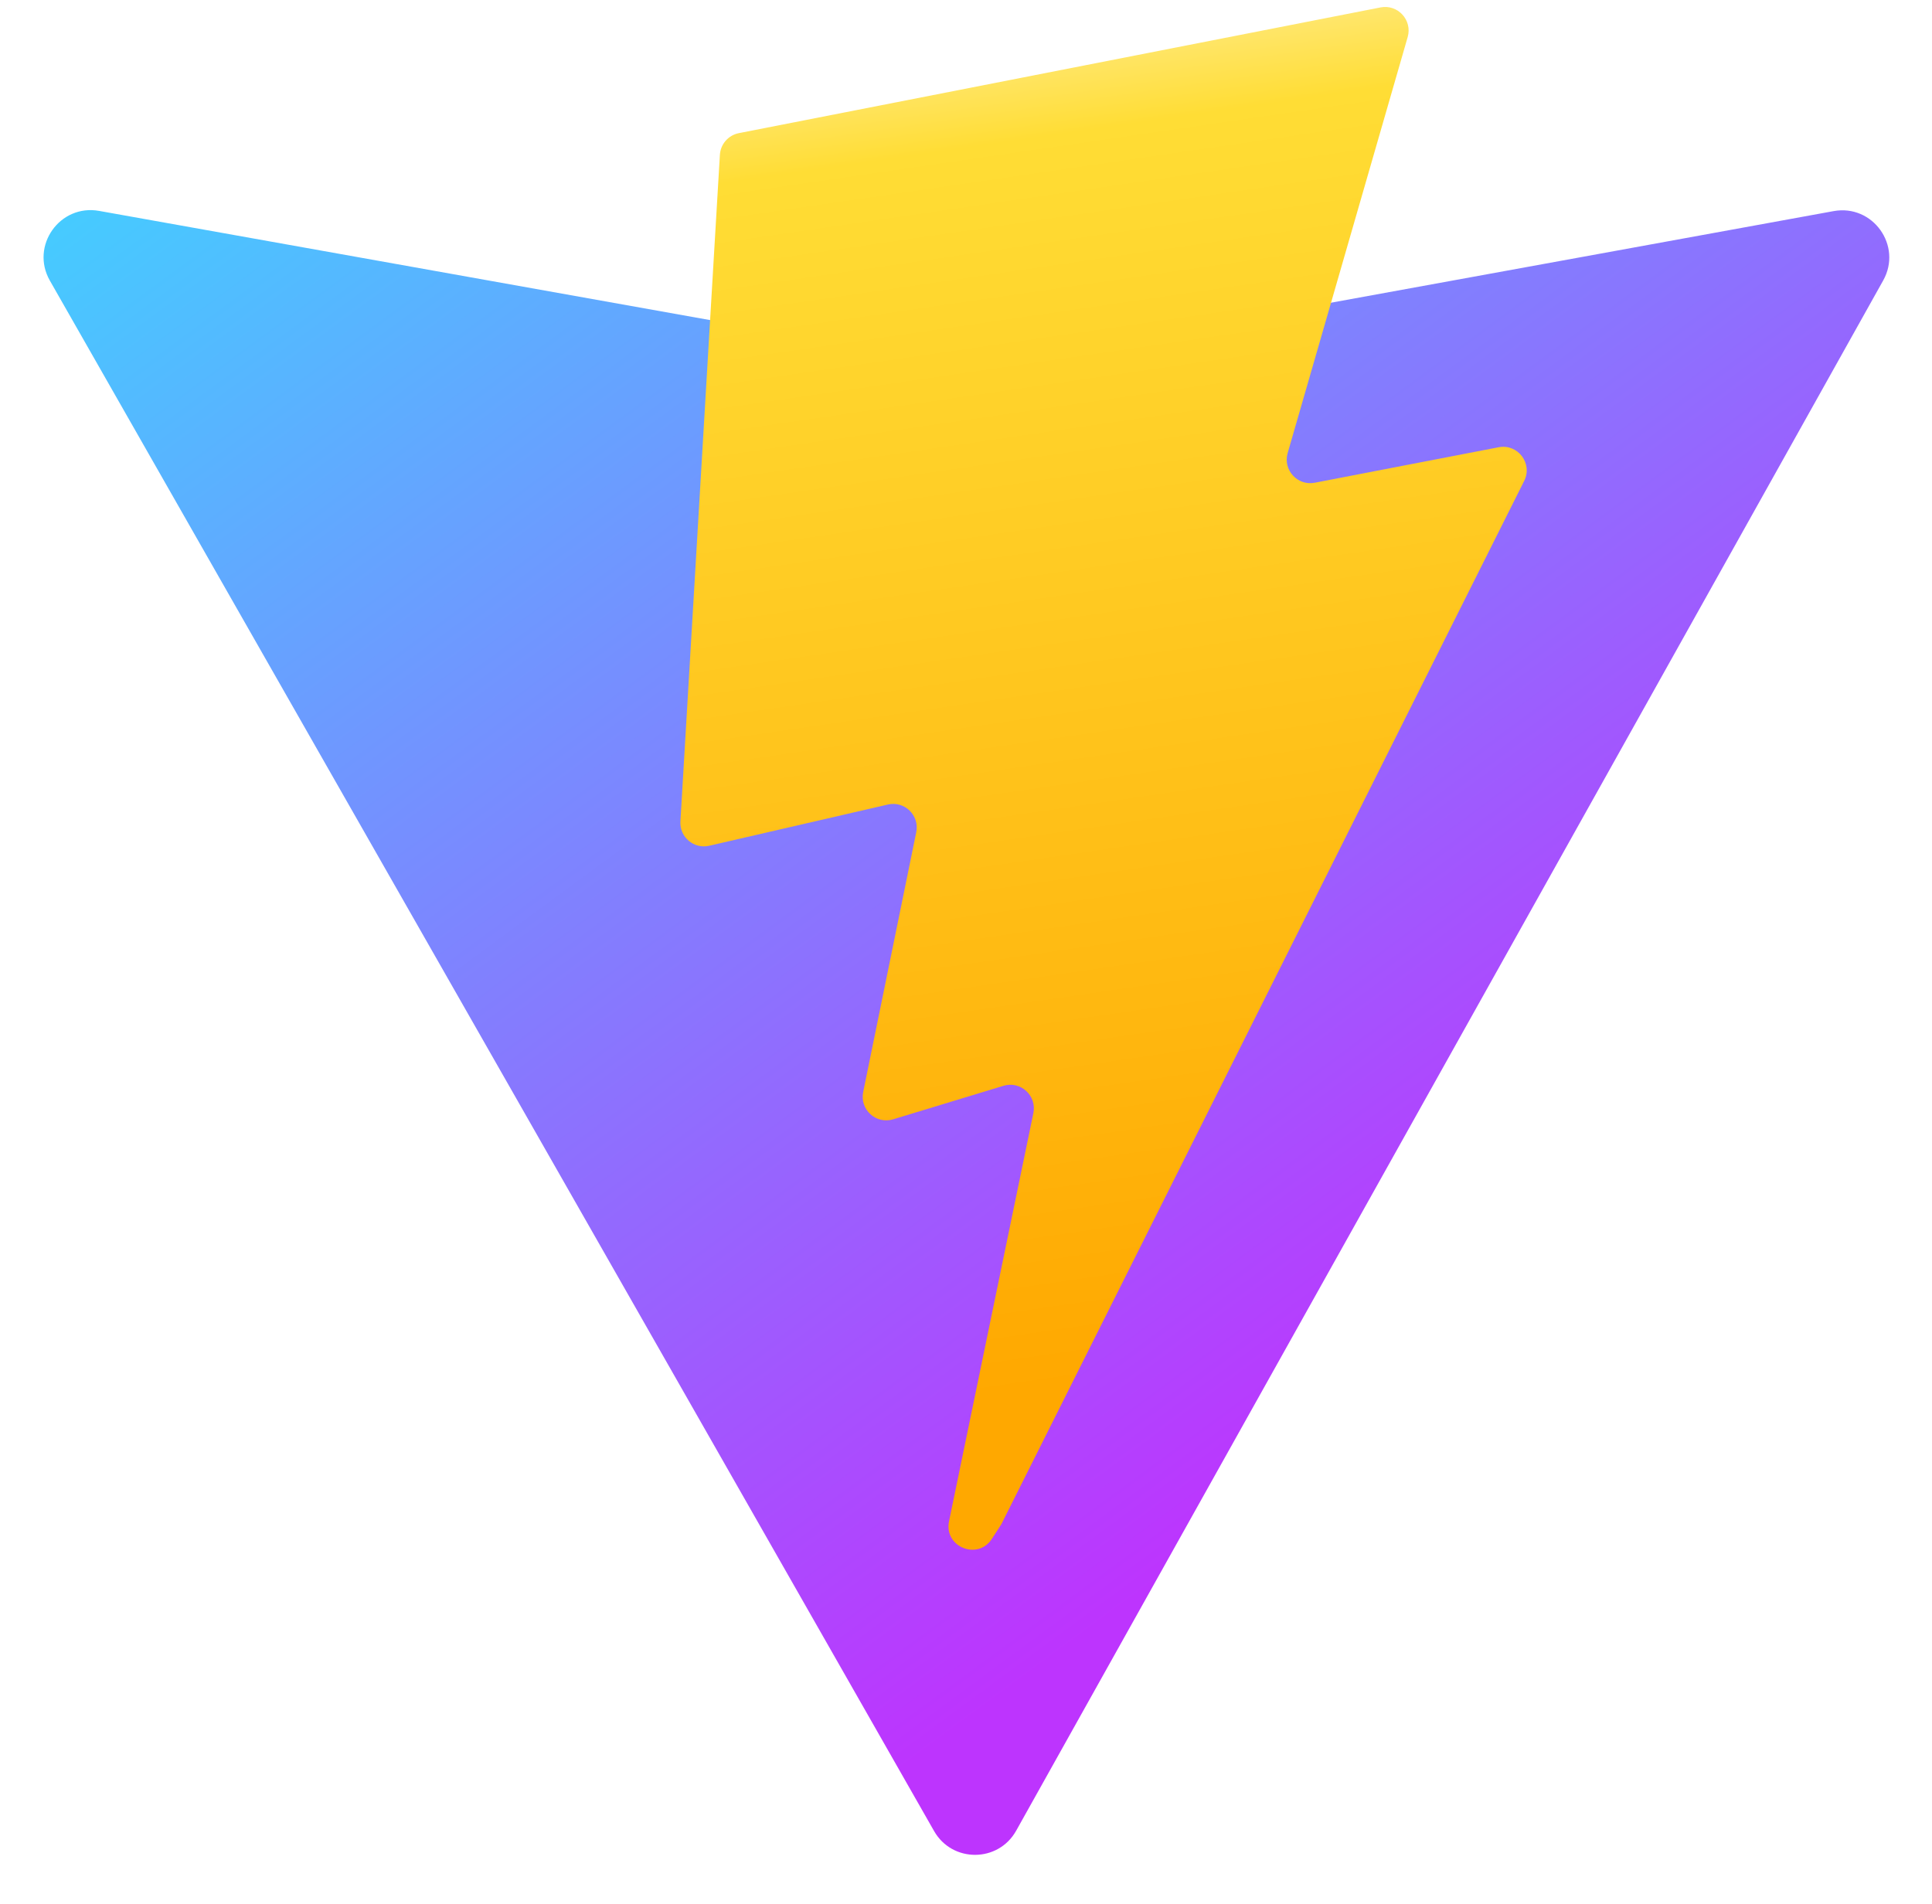
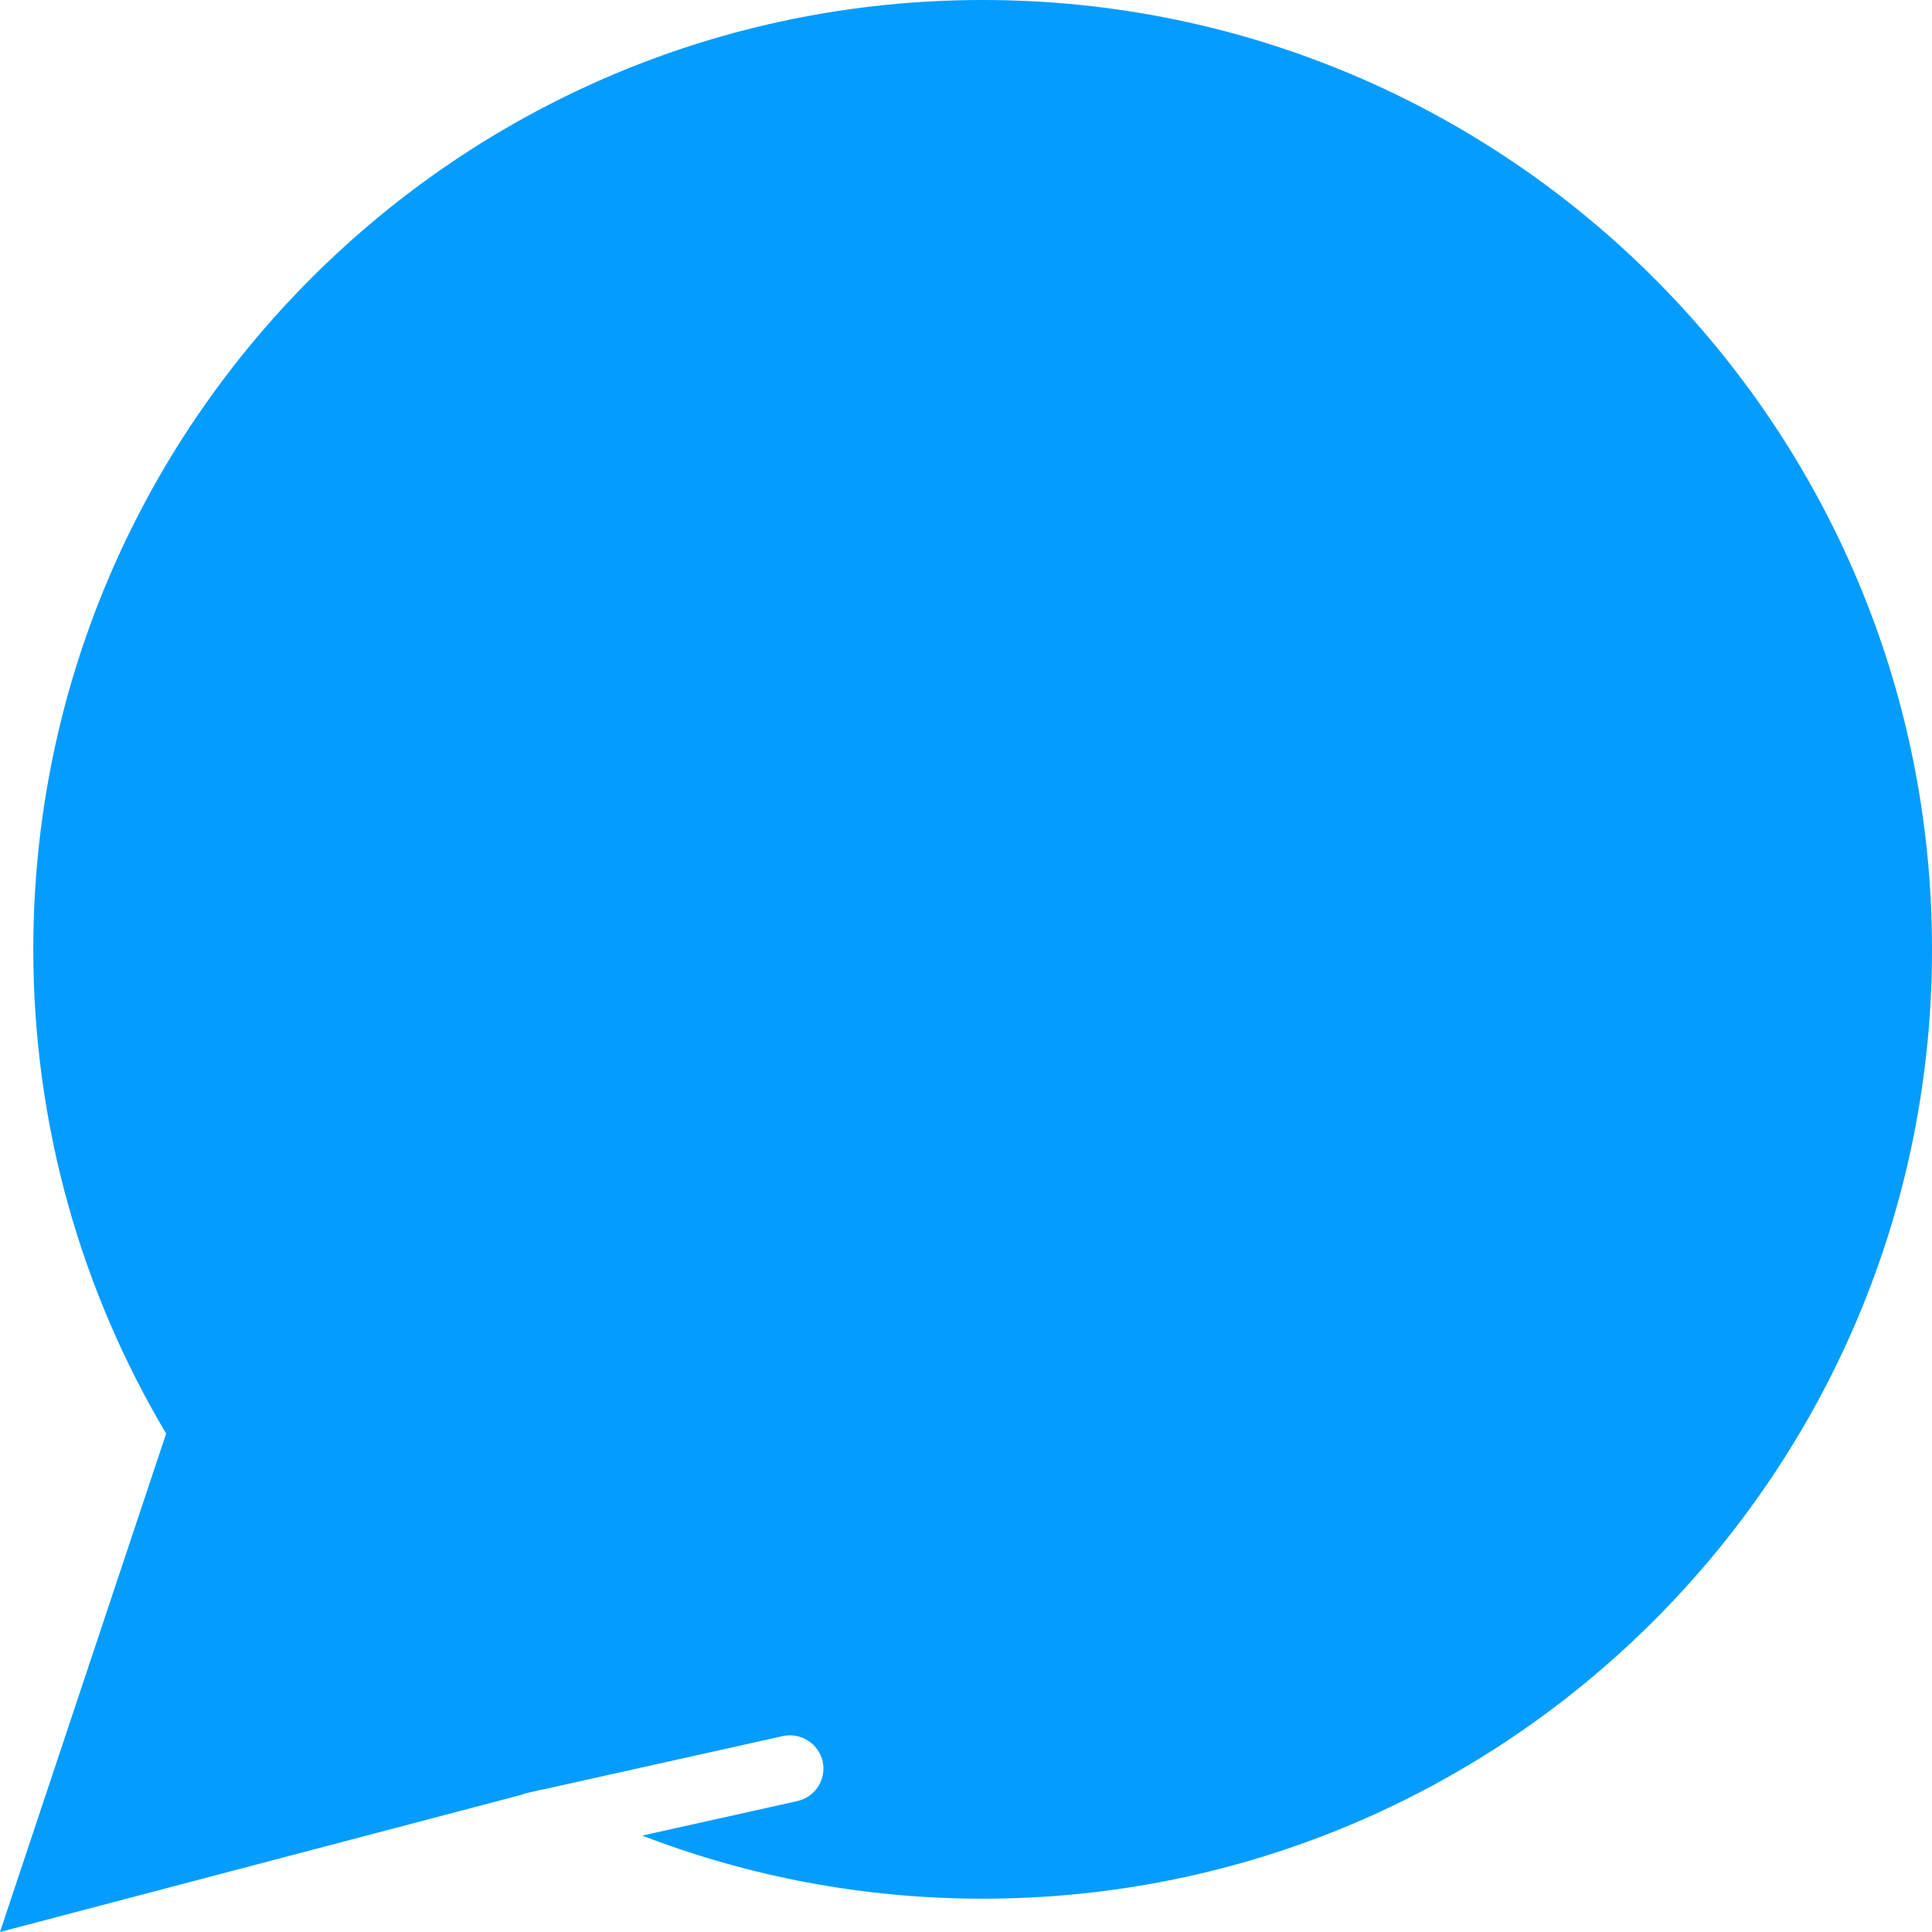
- <svg xmlns="http://www.w3.org/2000/svg" width="410" height="404" viewBox="0 0 410 404" fill="none">
-   <path d="M399.641 59.525L215.643 388.545C211.844 395.338 202.084 395.378 198.228 388.618L10.582 59.556C6.381 52.19 12.68 43.267 21.028 44.759L205.223 77.682C206.398 77.892 207.601 77.89 208.776 77.676L389.119 44.806C397.439 43.289 403.768 52.143 399.641 59.525Z" fill="url(#paint0_linear)" />
-   <path d="M292.965 1.574L156.801 28.255C154.563 28.694 152.906 30.59 152.771 32.866L144.395 174.33C144.198 177.662 147.258 180.248 150.51 179.498L188.42 170.749C191.967 169.931 195.172 173.055 194.443 176.622L183.18 231.775C182.422 235.487 185.907 238.661 189.532 237.56L212.947 230.446C216.577 229.344 220.065 232.527 219.297 236.242L201.398 322.875C200.278 328.294 207.486 331.249 210.492 326.603L212.5 323.5L323.454 102.072C325.312 98.365 322.108 94.137 318.036 94.923L279.014 102.454C275.347 103.161 272.227 99.746 273.262 96.158L298.731 7.867C299.767 4.273 296.636 0.855 292.965 1.574Z" fill="url(#paint1_linear)" />
-   <defs>
-     <linearGradient id="paint0_linear" x1="6" y1="33" x2="235" y2="344" gradientUnits="userSpaceOnUse">
-       <stop stop-color="#41D1FF" />
-       <stop offset="1" stop-color="#BD34FE" />
-     </linearGradient>
-     <linearGradient id="paint1_linear" x1="194.651" y1="8.818" x2="236.076" y2="292.989" gradientUnits="userSpaceOnUse">
-       <stop stop-color="#FFEA83" />
-       <stop offset="0.083" stop-color="#FFDD35" />
-       <stop offset="1" stop-color="#FFA800" />
-     </linearGradient>
-   </defs>
+ <svg xmlns="http://www.w3.org/2000/svg" version="1.1" id="Capa_1" x="0px" y="0px" viewBox="0 0 58 58" style="enable-background:new 0 0 58 58;" xml:space="preserve">
+   <g>
+     <path style="fill:#049CFF;" d="M23.936,54.07c0.539-0.12,0.879-0.654,0.76-1.193c-0.121-0.539-0.663-0.874-1.193-0.759   l-7.252,1.614c-0.003-0.002-0.007-0.003-0.01-0.005l-0.171,0.045l-0.326,0.073c-0.027,0.006-0.047,0.024-0.073,0.032L0,58   l4.988-14.963C2.457,38.78,1,33.812,1,28.5C1,12.76,13.76,0,29.5,0S58,12.76,58,28.5S45.24,57,29.5,57   c-3.603,0-7.048-0.673-10.221-1.894L23.936,54.07z" />
+   </g>
+   <g>
+ </g>
+   <g>
+ </g>
+   <g>
+ </g>
+   <g>
+ </g>
+   <g>
+ </g>
+   <g>
+ </g>
+   <g>
+ </g>
+   <g>
+ </g>
+   <g>
+ </g>
+   <g>
+ </g>
+   <g>
+ </g>
+   <g>
+ </g>
+   <g>
+ </g>
+   <g>
+ </g>
+   <g>
+ </g>
</svg>
